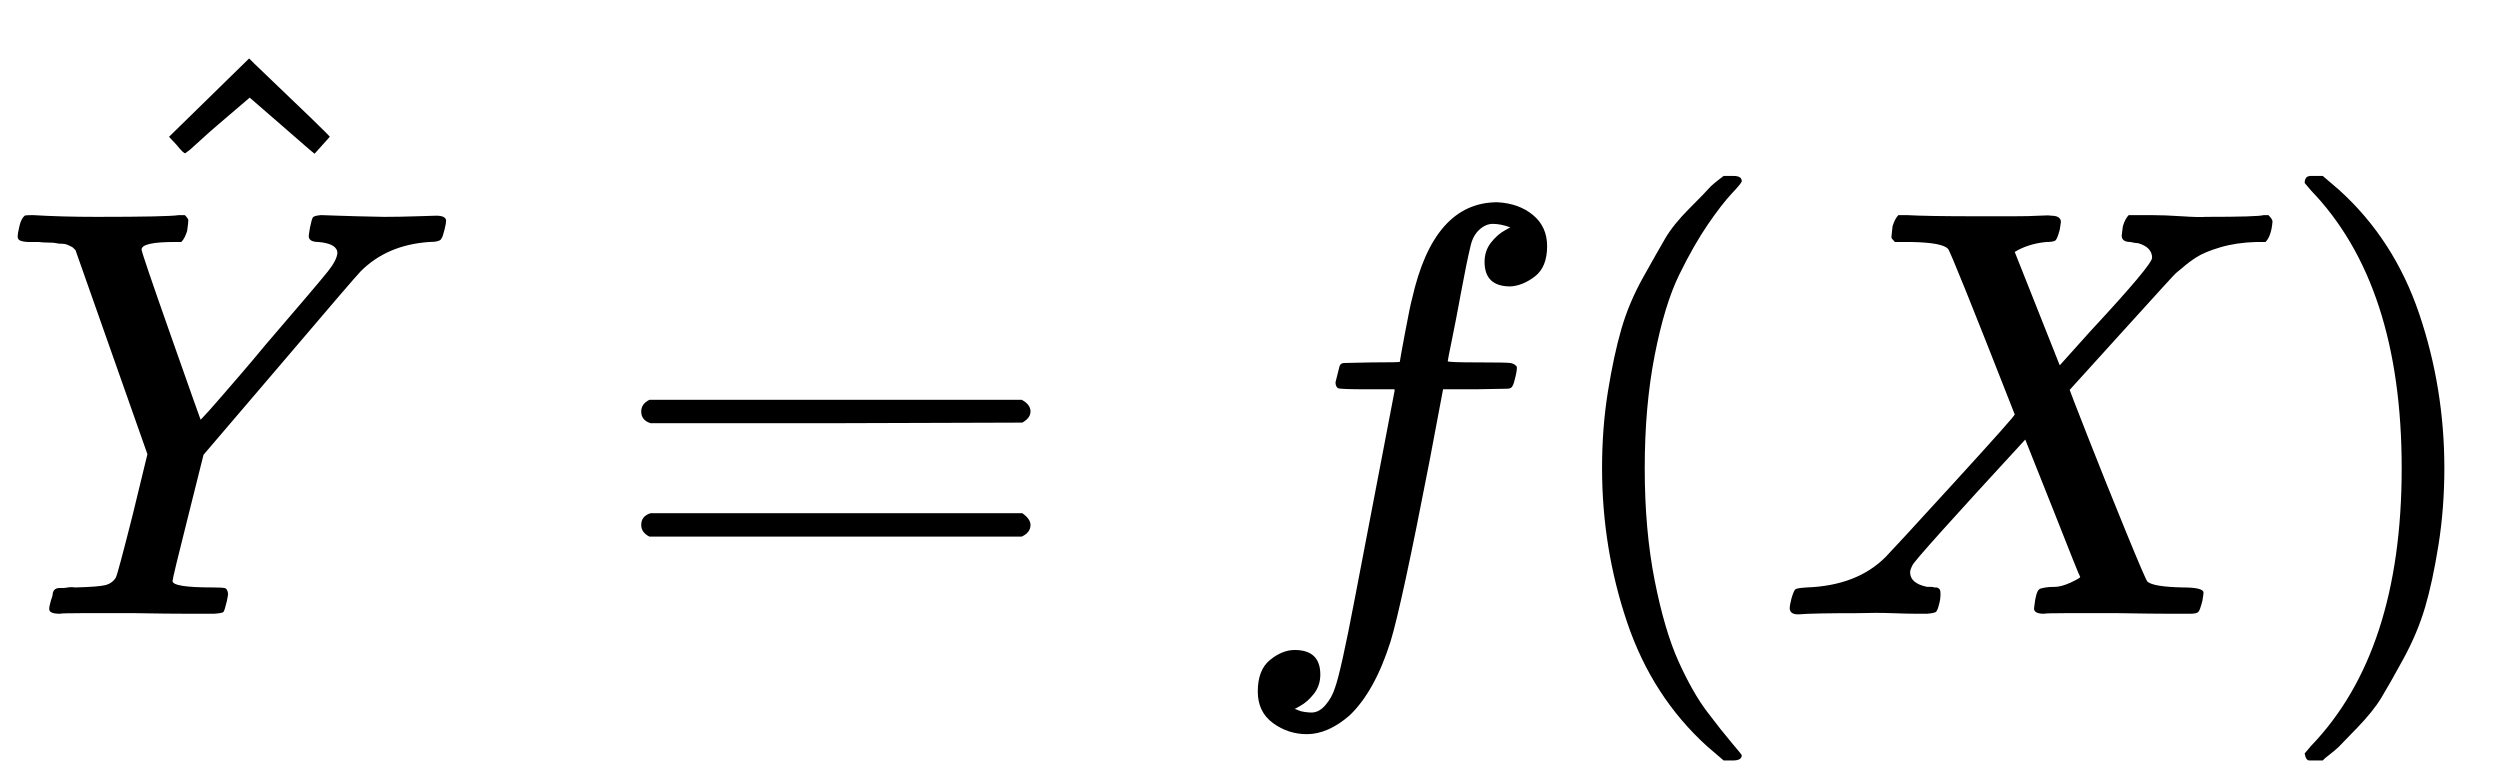
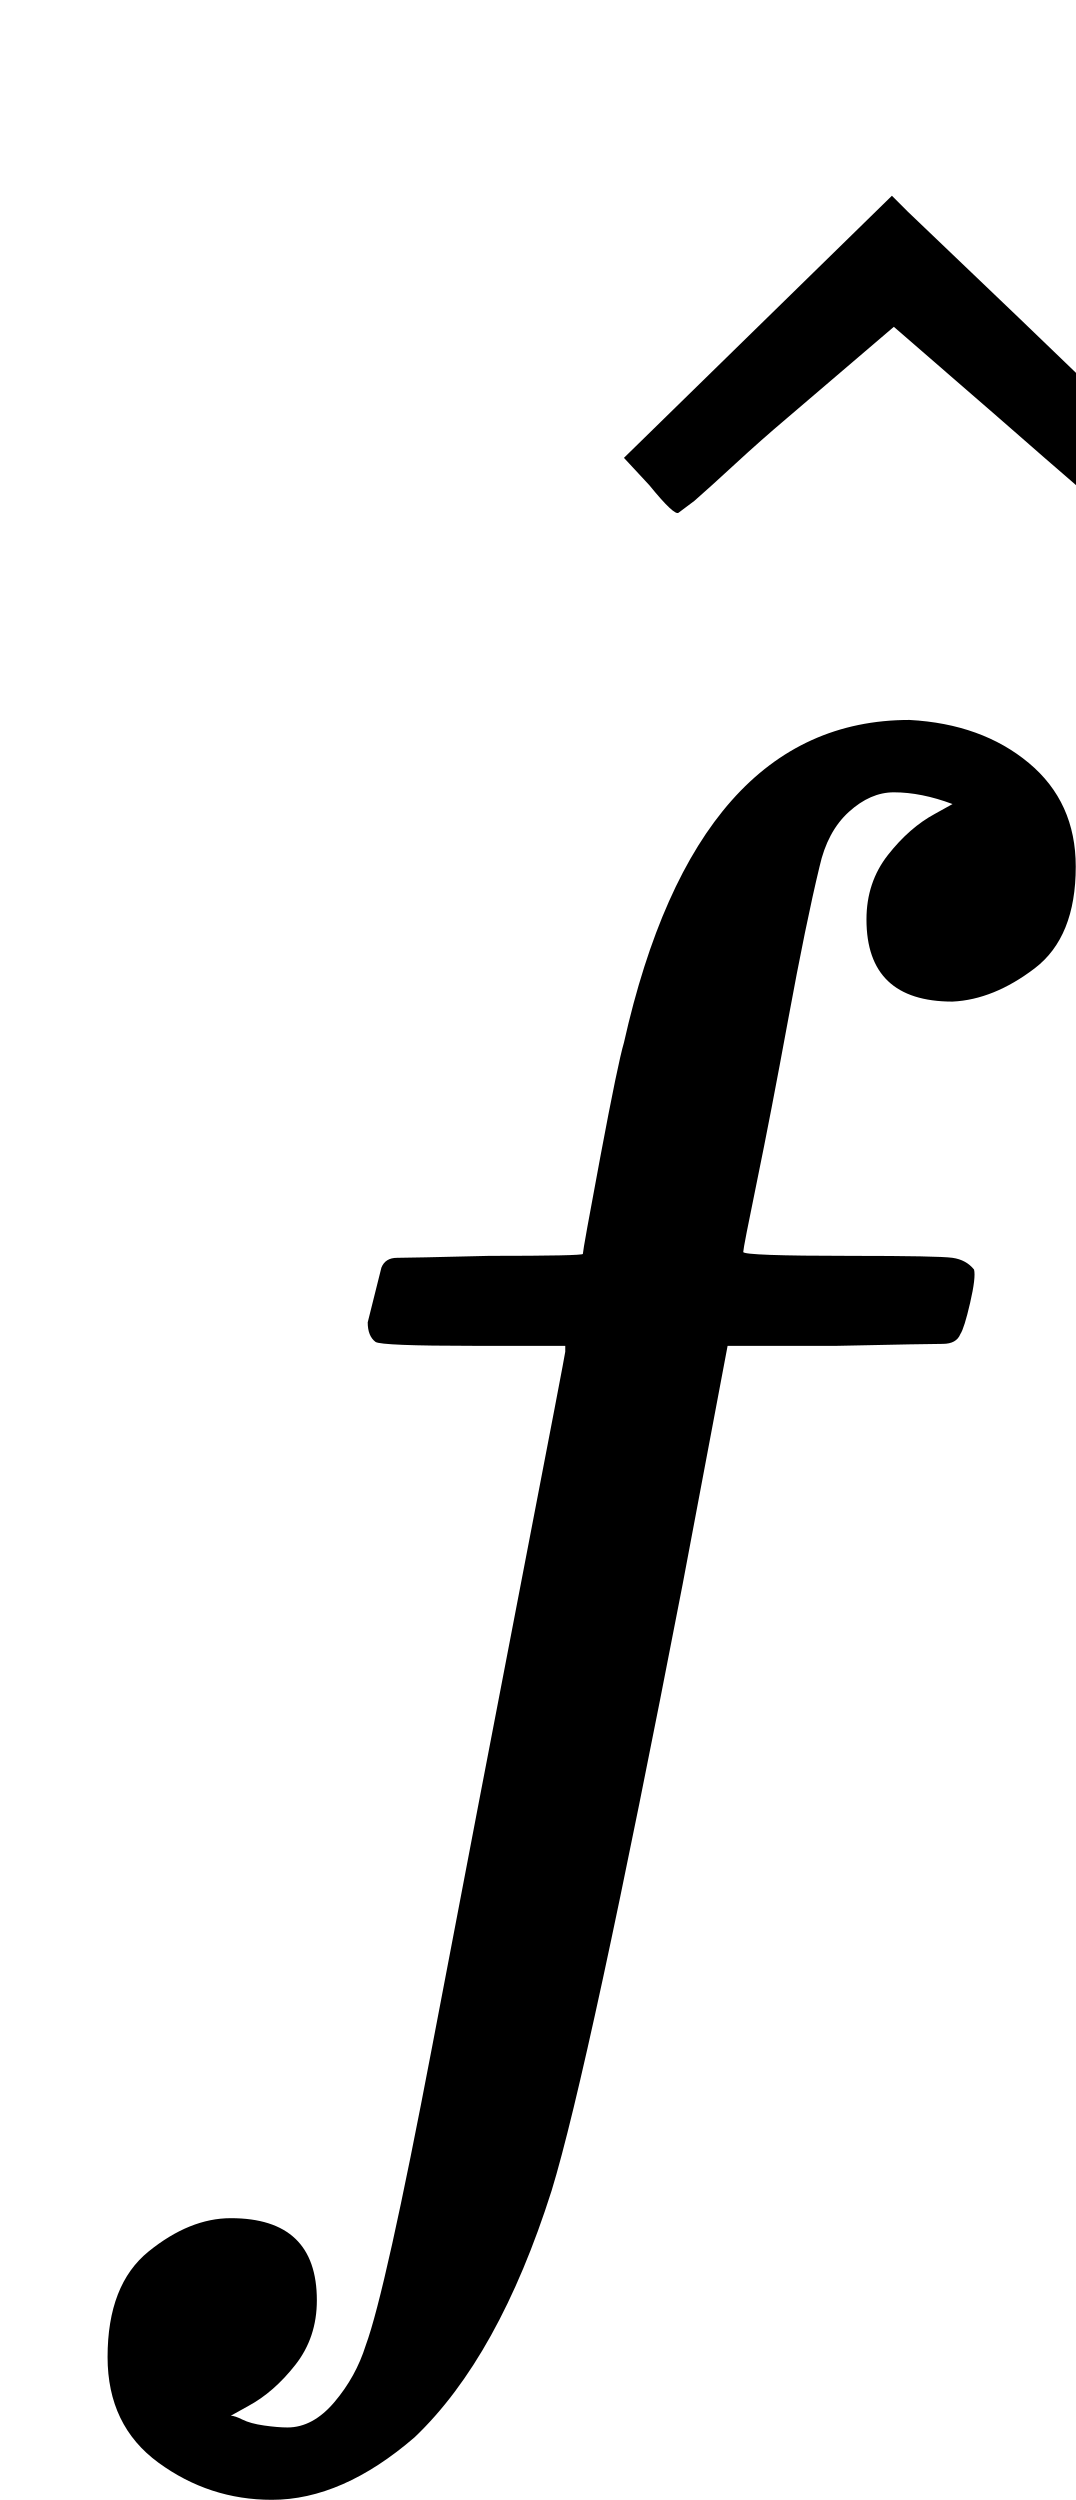
- <svg xmlns="http://www.w3.org/2000/svg" xmlns:xlink="http://www.w3.org/1999/xlink" style="vertical-align: -0.566ex;" width="9.675ex" height="2.943ex" role="img" focusable="false" viewBox="0 -1051 4276.6 1301">
+ <svg xmlns="http://www.w3.org/2000/svg" xmlns:xlink="http://www.w3.org/1999/xlink" style="vertical-align: -0.464ex;" width="1.244ex" height="2.891ex" role="img" focusable="false" viewBox="0 -1073 550 1278">
  <defs>
-     <path id="MJX-9-TEX-I-1D44C" d="M66 637Q54 637 49 637T39 638T32 641T30 647T33 664T42 682Q44 683 56 683Q104 680 165 680Q288 680 306 683H316Q322 677 322 674T320 656Q316 643 310 637H298Q242 637 242 624Q242 619 292 477T343 333L346 336Q350 340 358 349T379 373T411 410T454 461Q546 568 561 587T577 618Q577 634 545 637Q528 637 528 647Q528 649 530 661Q533 676 535 679T549 683Q551 683 578 682T657 680Q684 680 713 681T746 682Q763 682 763 673Q763 669 760 657T755 643Q753 637 734 637Q662 632 617 587Q608 578 477 424L348 273L322 169Q295 62 295 57Q295 46 363 46Q379 46 384 45T390 35Q390 33 388 23Q384 6 382 4T366 1Q361 1 324 1T232 2Q170 2 138 2T102 1Q84 1 84 9Q84 14 87 24Q88 27 89 30T90 35T91 39T93 42T96 44T101 45T107 45T116 46T129 46Q168 47 180 50T198 63Q201 68 227 171L252 274L129 623Q128 624 127 625T125 627T122 629T118 631T113 633T105 634T96 635T83 636T66 637Z" />
-     <path id="MJX-9-TEX-N-5E" d="M112 560L249 694L257 686Q387 562 387 560L361 531Q359 532 303 581L250 627L195 580Q182 569 169 557T148 538L140 532Q138 530 125 546L112 560Z" />
-     <path id="MJX-9-TEX-N-3D" d="M56 347Q56 360 70 367H707Q722 359 722 347Q722 336 708 328L390 327H72Q56 332 56 347ZM56 153Q56 168 72 173H708Q722 163 722 153Q722 140 707 133H70Q56 140 56 153Z" />
-     <path id="MJX-9-TEX-I-1D453" d="M118 -162Q120 -162 124 -164T135 -167T147 -168Q160 -168 171 -155T187 -126Q197 -99 221 27T267 267T289 382V385H242Q195 385 192 387Q188 390 188 397L195 425Q197 430 203 430T250 431Q298 431 298 432Q298 434 307 482T319 540Q356 705 465 705Q502 703 526 683T550 630Q550 594 529 578T487 561Q443 561 443 603Q443 622 454 636T478 657L487 662Q471 668 457 668Q445 668 434 658T419 630Q412 601 403 552T387 469T380 433Q380 431 435 431Q480 431 487 430T498 424Q499 420 496 407T491 391Q489 386 482 386T428 385H372L349 263Q301 15 282 -47Q255 -132 212 -173Q175 -205 139 -205Q107 -205 81 -186T55 -132Q55 -95 76 -78T118 -61Q162 -61 162 -103Q162 -122 151 -136T127 -157L118 -162Z" />
-     <path id="MJX-9-TEX-N-28" d="M94 250Q94 319 104 381T127 488T164 576T202 643T244 695T277 729T302 750H315H319Q333 750 333 741Q333 738 316 720T275 667T226 581T184 443T167 250T184 58T225 -81T274 -167T316 -220T333 -241Q333 -250 318 -250H315H302L274 -226Q180 -141 137 -14T94 250Z" />
-     <path id="MJX-9-TEX-I-1D44B" d="M42 0H40Q26 0 26 11Q26 15 29 27Q33 41 36 43T55 46Q141 49 190 98Q200 108 306 224T411 342Q302 620 297 625Q288 636 234 637H206Q200 643 200 645T202 664Q206 677 212 683H226Q260 681 347 681Q380 681 408 681T453 682T473 682Q490 682 490 671Q490 670 488 658Q484 643 481 640T465 637Q434 634 411 620L488 426L541 485Q646 598 646 610Q646 628 622 635Q617 635 609 637Q594 637 594 648Q594 650 596 664Q600 677 606 683H618Q619 683 643 683T697 681T738 680Q828 680 837 683H845Q852 676 852 672Q850 647 840 637H824Q790 636 763 628T722 611T698 593L687 584Q687 585 592 480L505 384Q505 383 536 304T601 142T638 56Q648 47 699 46Q734 46 734 37Q734 35 732 23Q728 7 725 4T711 1Q708 1 678 1T589 2Q528 2 496 2T461 1Q444 1 444 10Q444 11 446 25Q448 35 450 39T455 44T464 46T480 47T506 54Q523 62 523 64Q522 64 476 181L429 299Q241 95 236 84Q232 76 232 72Q232 53 261 47Q262 47 267 47T273 46Q276 46 277 46T280 45T283 42T284 35Q284 26 282 19Q279 6 276 4T261 1Q258 1 243 1T201 2T142 2Q64 2 42 0Z" />
-     <path id="MJX-9-TEX-N-29" d="M60 749L64 750Q69 750 74 750H86L114 726Q208 641 251 514T294 250Q294 182 284 119T261 12T224 -76T186 -143T145 -194T113 -227T90 -246Q87 -249 86 -250H74Q66 -250 63 -250T58 -247T55 -238Q56 -237 66 -225Q221 -64 221 250T66 725Q56 737 55 738Q55 746 60 749Z" />
+     <path id="MJX-7-TEX-I-1D453" d="M118 -162Q120 -162 124 -164T135 -167T147 -168Q160 -168 171 -155T187 -126Q197 -99 221 27T267 267T289 382V385H242Q195 385 192 387Q188 390 188 397L195 425Q197 430 203 430T250 431Q298 431 298 432Q298 434 307 482T319 540Q356 705 465 705Q502 703 526 683T550 630Q550 594 529 578T487 561Q443 561 443 603Q443 622 454 636T478 657L487 662Q471 668 457 668Q445 668 434 658T419 630Q412 601 403 552T387 469T380 433Q380 431 435 431Q480 431 487 430T498 424Q499 420 496 407T491 391Q489 386 482 386T428 385H372L349 263Q301 15 282 -47Q255 -132 212 -173Q175 -205 139 -205Q107 -205 81 -186T55 -132Q55 -95 76 -78T118 -61Q162 -61 162 -103Q162 -122 151 -136T127 -157L118 -162Z" />
+     <path id="MJX-7-TEX-N-5E" d="M112 560L249 694L257 686Q387 562 387 560L361 531Q359 532 303 581L250 627L195 580Q182 569 169 557T148 538L140 532Q138 530 125 546L112 560Z" />
  </defs>
  <g stroke="currentColor" fill="currentColor" stroke-width="0" transform="scale(1,-1)">
    <g data-mml-node="math">
      <g data-mml-node="TeXAtom" data-mjx-texclass="ORD">
        <g data-mml-node="mover">
          <g data-mml-node="mi">
-             <use data-c="1D44C" xlink:href="#MJX-9-TEX-I-1D44C" />
+             <use data-c="1D453" xlink:href="#MJX-7-TEX-I-1D453" />
          </g>
-           <g data-mml-node="mo" transform="translate(427,257) translate(-250 0)">
-             <use data-c="5E" xlink:href="#MJX-9-TEX-N-5E" />
+           <g data-mml-node="mo" transform="translate(457,279) translate(-250 0)">
+             <use data-c="5E" xlink:href="#MJX-7-TEX-N-5E" />
          </g>
        </g>
-       </g>
-       <g data-mml-node="mo" transform="translate(1040.8,0)">
-         <use data-c="3D" xlink:href="#MJX-9-TEX-N-3D" />
-       </g>
-       <g data-mml-node="mi" transform="translate(2096.6,0)">
-         <use data-c="1D453" xlink:href="#MJX-9-TEX-I-1D453" />
-       </g>
-       <g data-mml-node="mo" transform="translate(2646.6,0)">
-         <use data-c="28" xlink:href="#MJX-9-TEX-N-28" />
-       </g>
-       <g data-mml-node="mi" transform="translate(3035.6,0)">
-         <use data-c="1D44B" xlink:href="#MJX-9-TEX-I-1D44B" />
-       </g>
-       <g data-mml-node="mo" transform="translate(3887.6,0)">
-         <use data-c="29" xlink:href="#MJX-9-TEX-N-29" />
      </g>
    </g>
  </g>
</svg>
